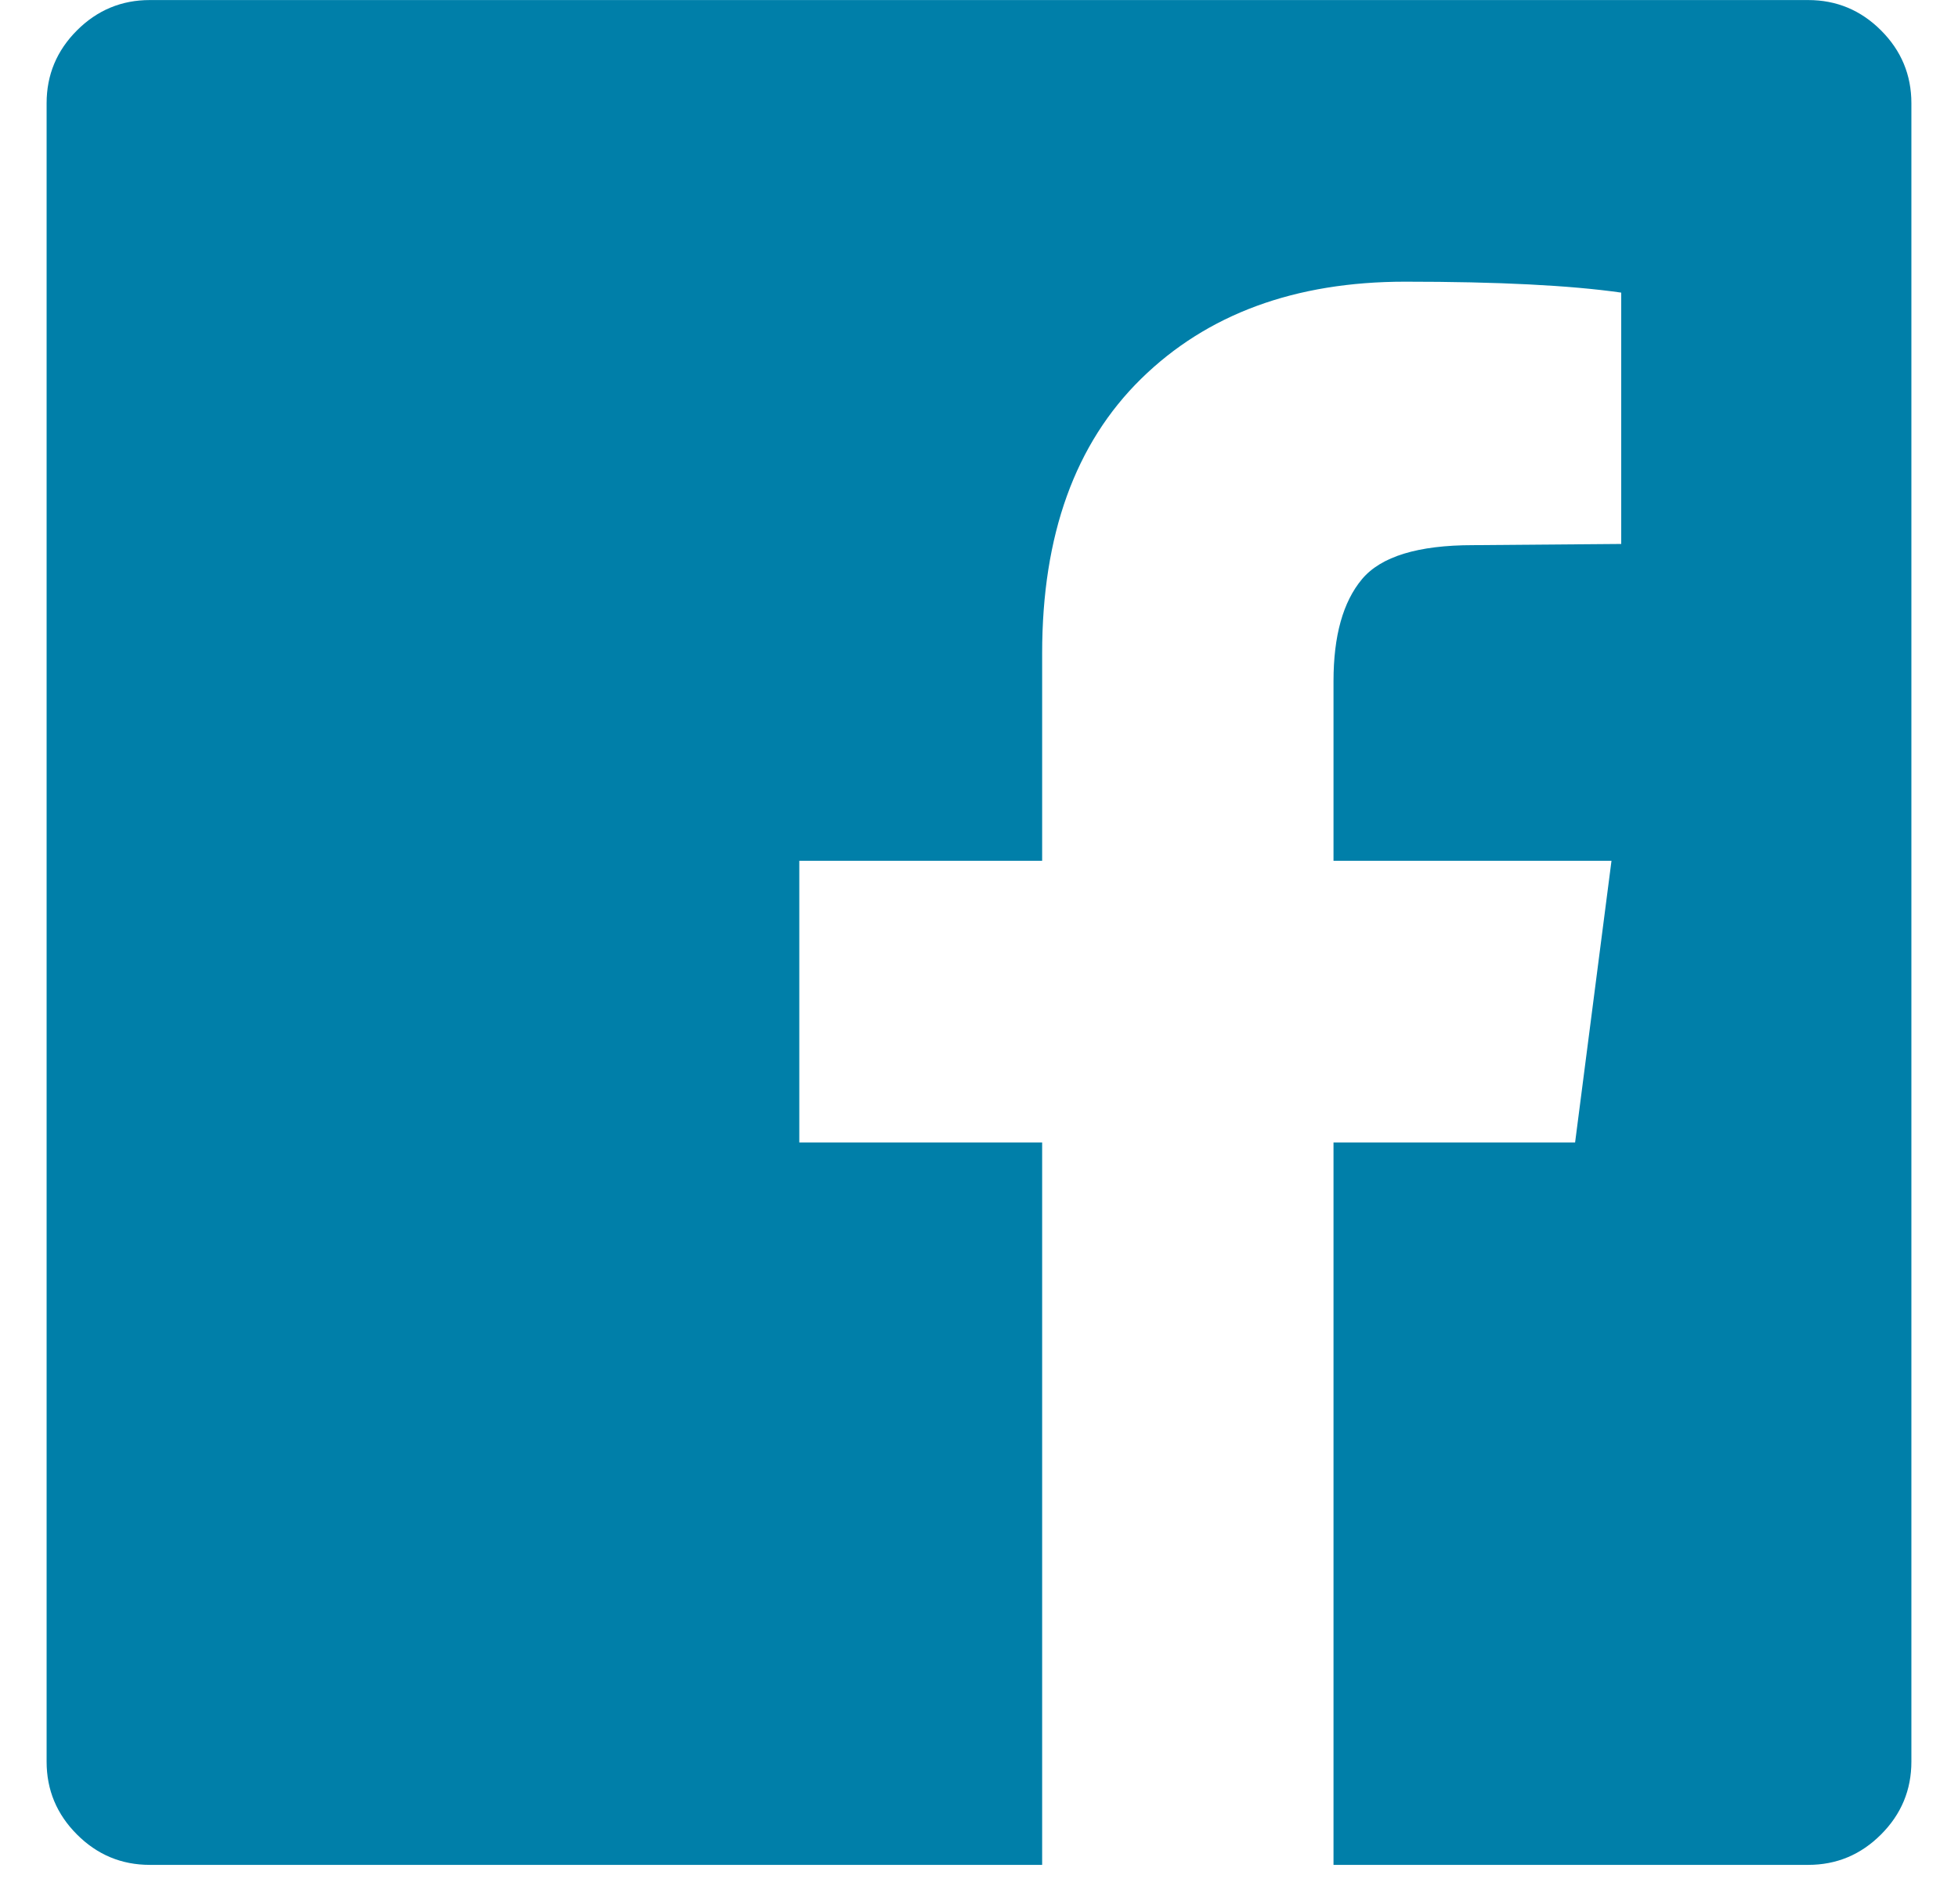
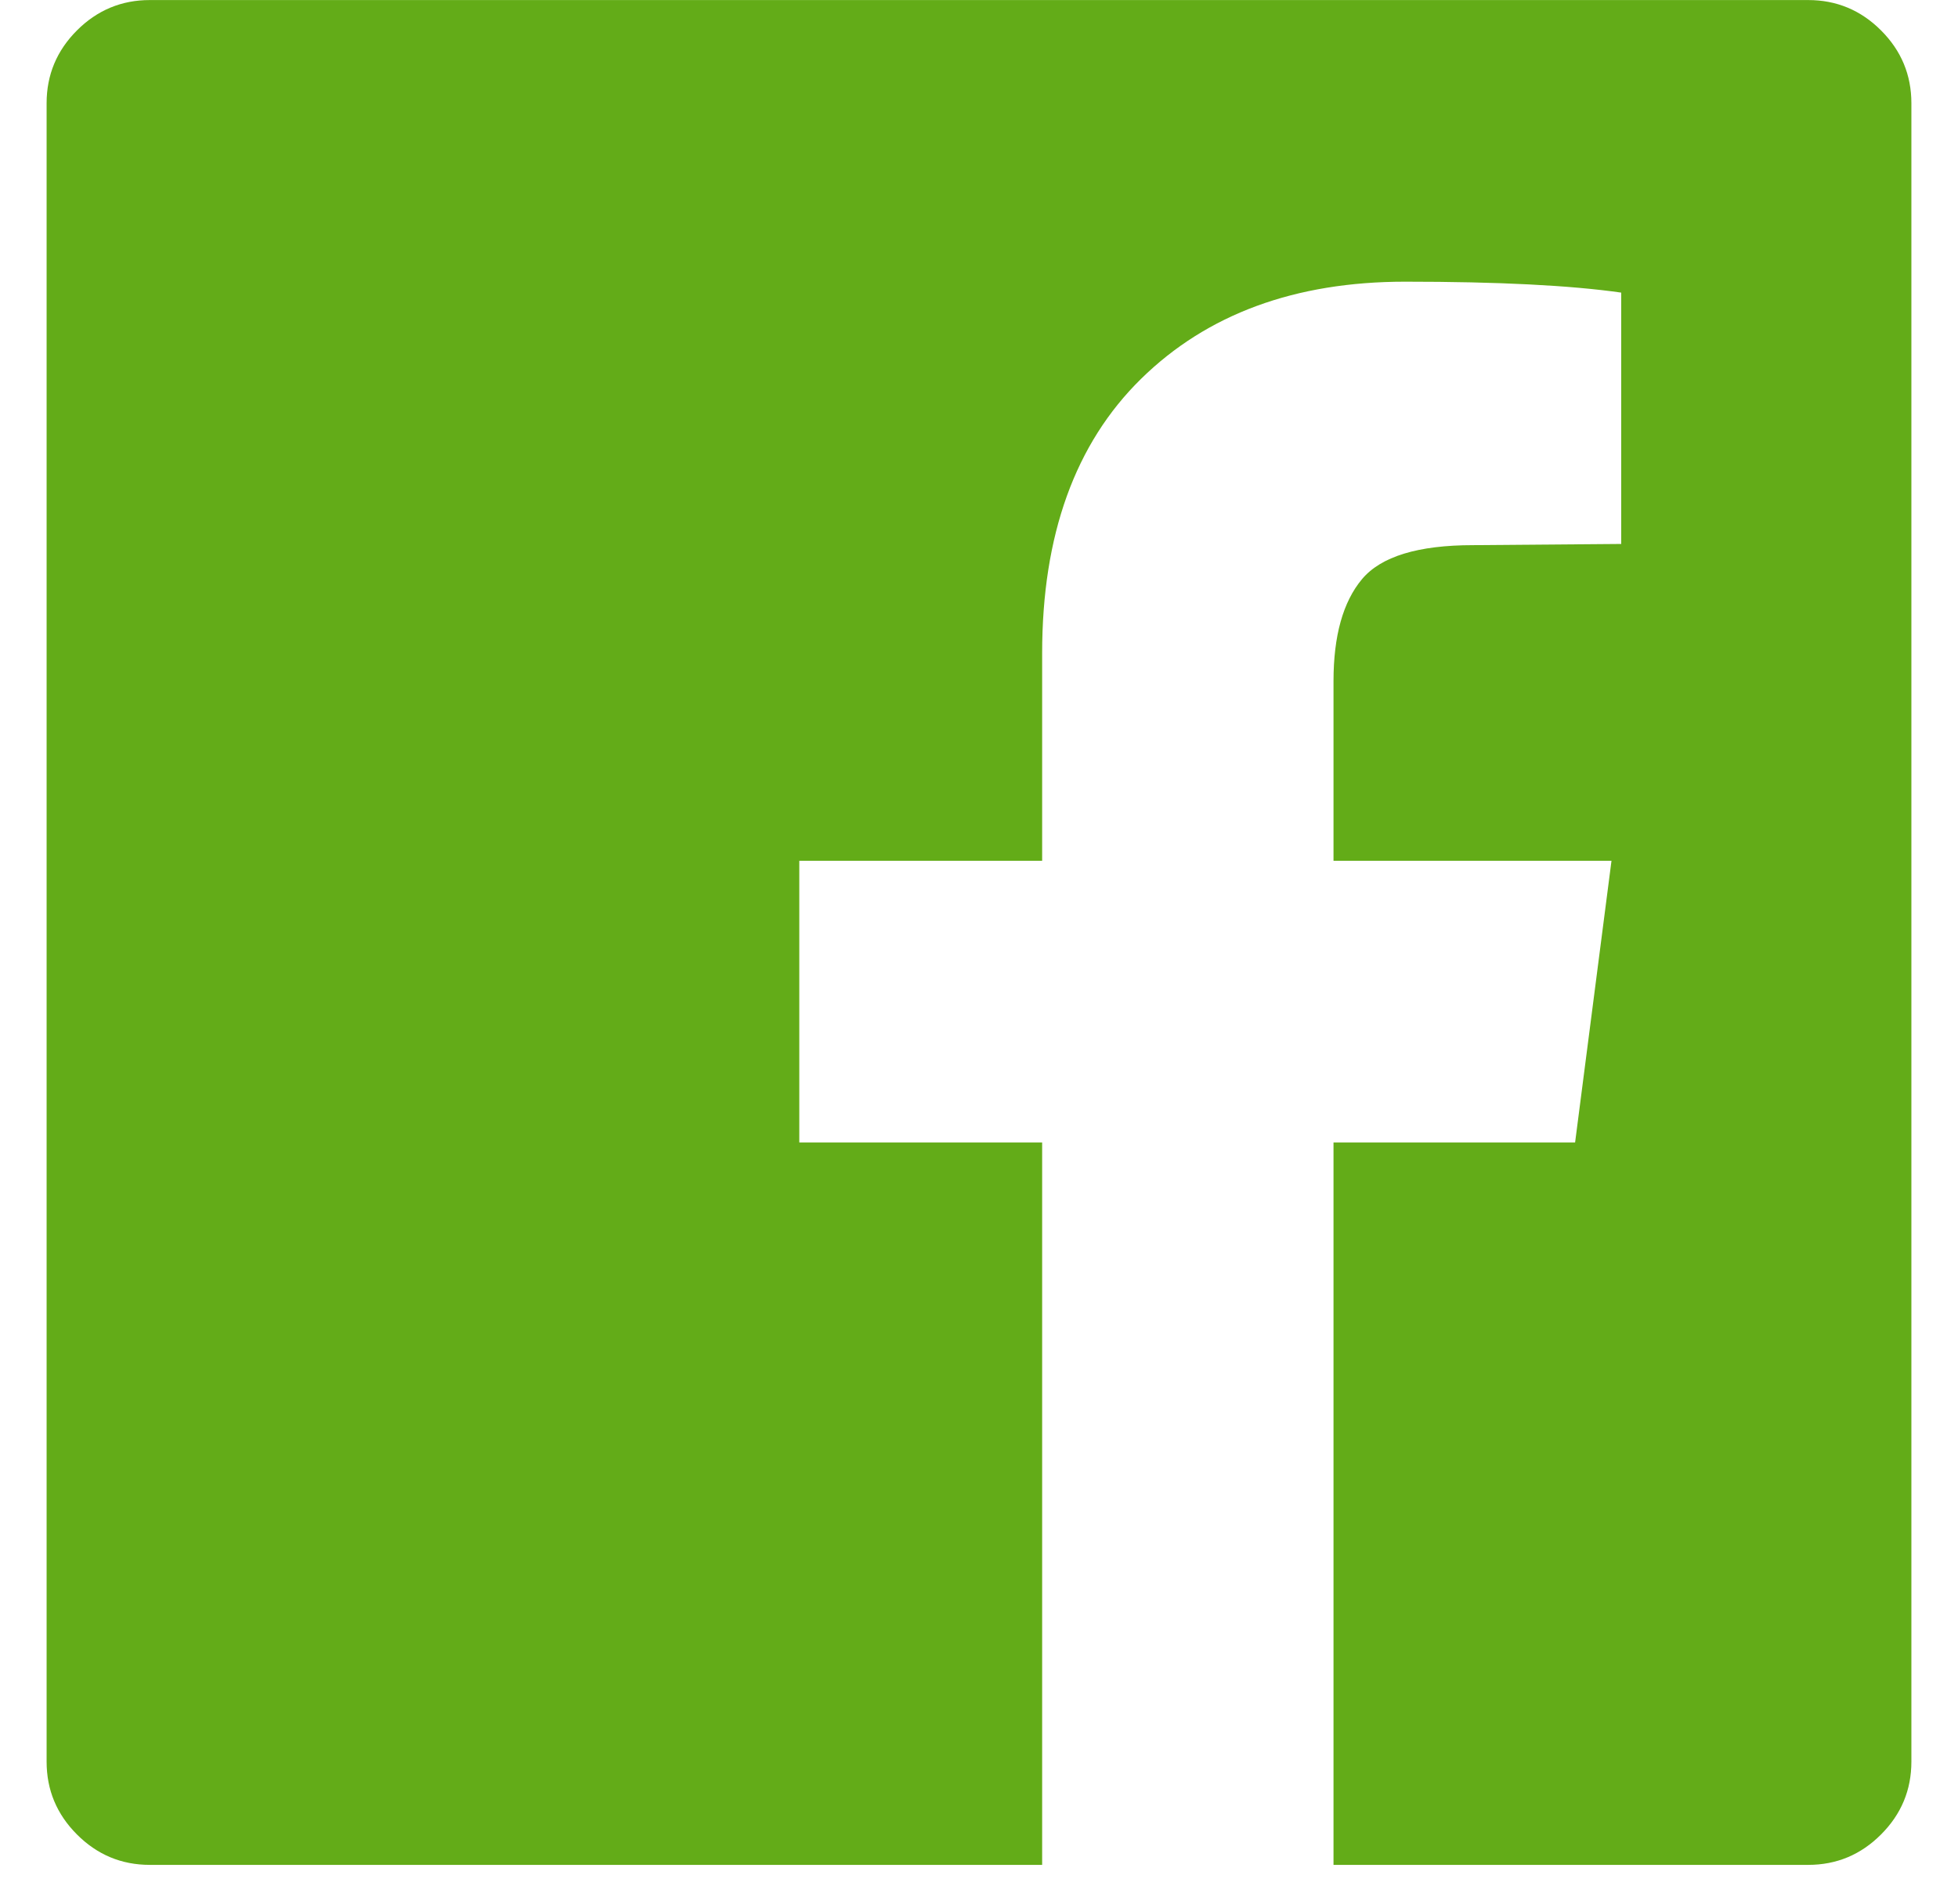
<svg xmlns="http://www.w3.org/2000/svg" width="36px" height="35px" viewBox="0 0 36 35" version="1.1">
  <defs />
  <g id="Symbols" stroke="none" stroke-width="1" fill="none" fill-rule="evenodd">
-     <g id="Mobile/Footer" transform="translate(-20, -748)" fill="#007FA9">
+     <g id="Mobile/Footer" transform="translate(-20, -748)" fill="#63ac18">
      <path d="M53.246,748.001 C53.766,748.001 54.213,748.187 54.585,748.559 C54.957,748.931 55.143,749.377 55.143,749.898 L55.143,780.389 C55.143,780.91 54.957,781.356 54.585,781.728 C54.213,782.101 53.766,782.287 53.246,782.287 L44.518,782.287 L44.518,769.005 L48.96,769.005 L49.629,763.827 L44.518,763.827 L44.518,760.523 C44.518,759.69 44.693,759.065 45.042,758.648 C45.392,758.231 46.073,758.023 47.085,758.023 L49.808,758.001 L49.808,753.38 C48.871,753.246 47.546,753.179 45.835,753.179 C43.811,753.179 42.193,753.775 40.98,754.965 C39.767,756.156 39.161,757.837 39.161,760.01 L39.161,763.827 L34.696,763.827 L34.696,769.005 L39.161,769.005 L39.161,782.287 L22.754,782.287 C22.234,782.287 21.787,782.101 21.415,781.728 C21.043,781.356 20.857,780.91 20.857,780.389 L20.857,749.898 C20.857,749.377 21.043,748.931 21.415,748.559 C21.787,748.187 22.234,748.001 22.754,748.001 L53.246,748.001 Z" id="" />
    </g>
  </g>
</svg>
